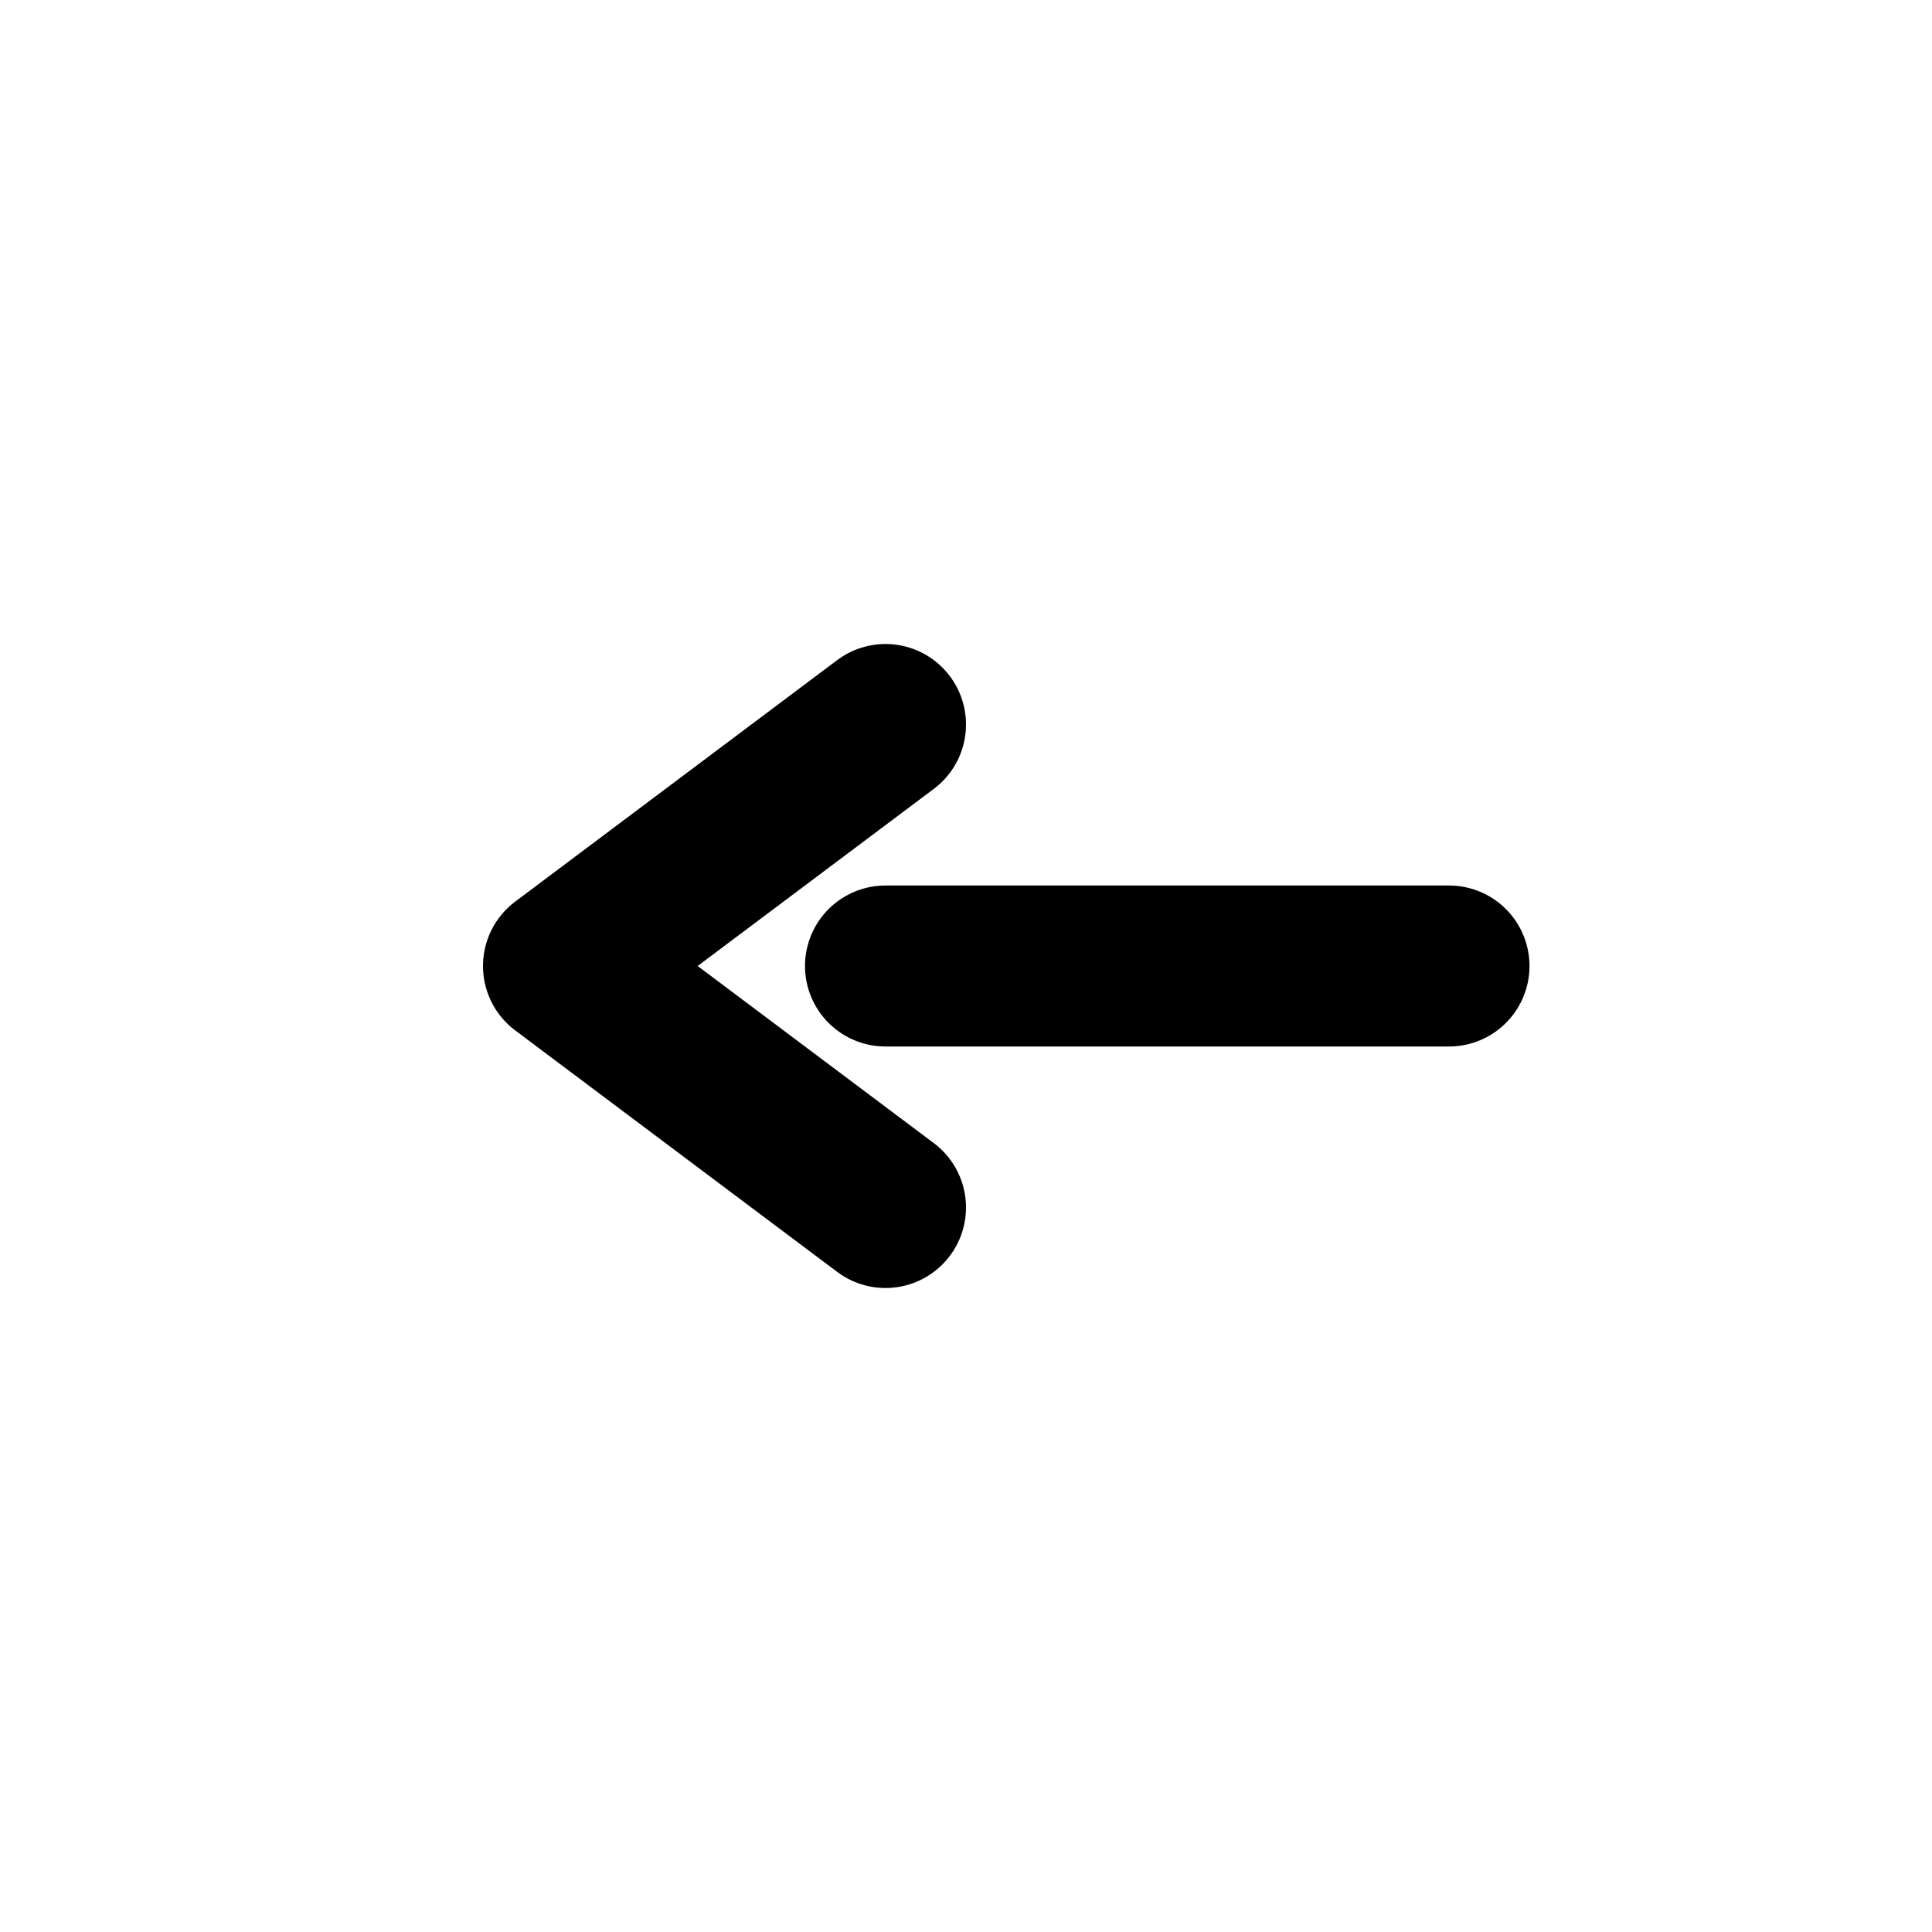
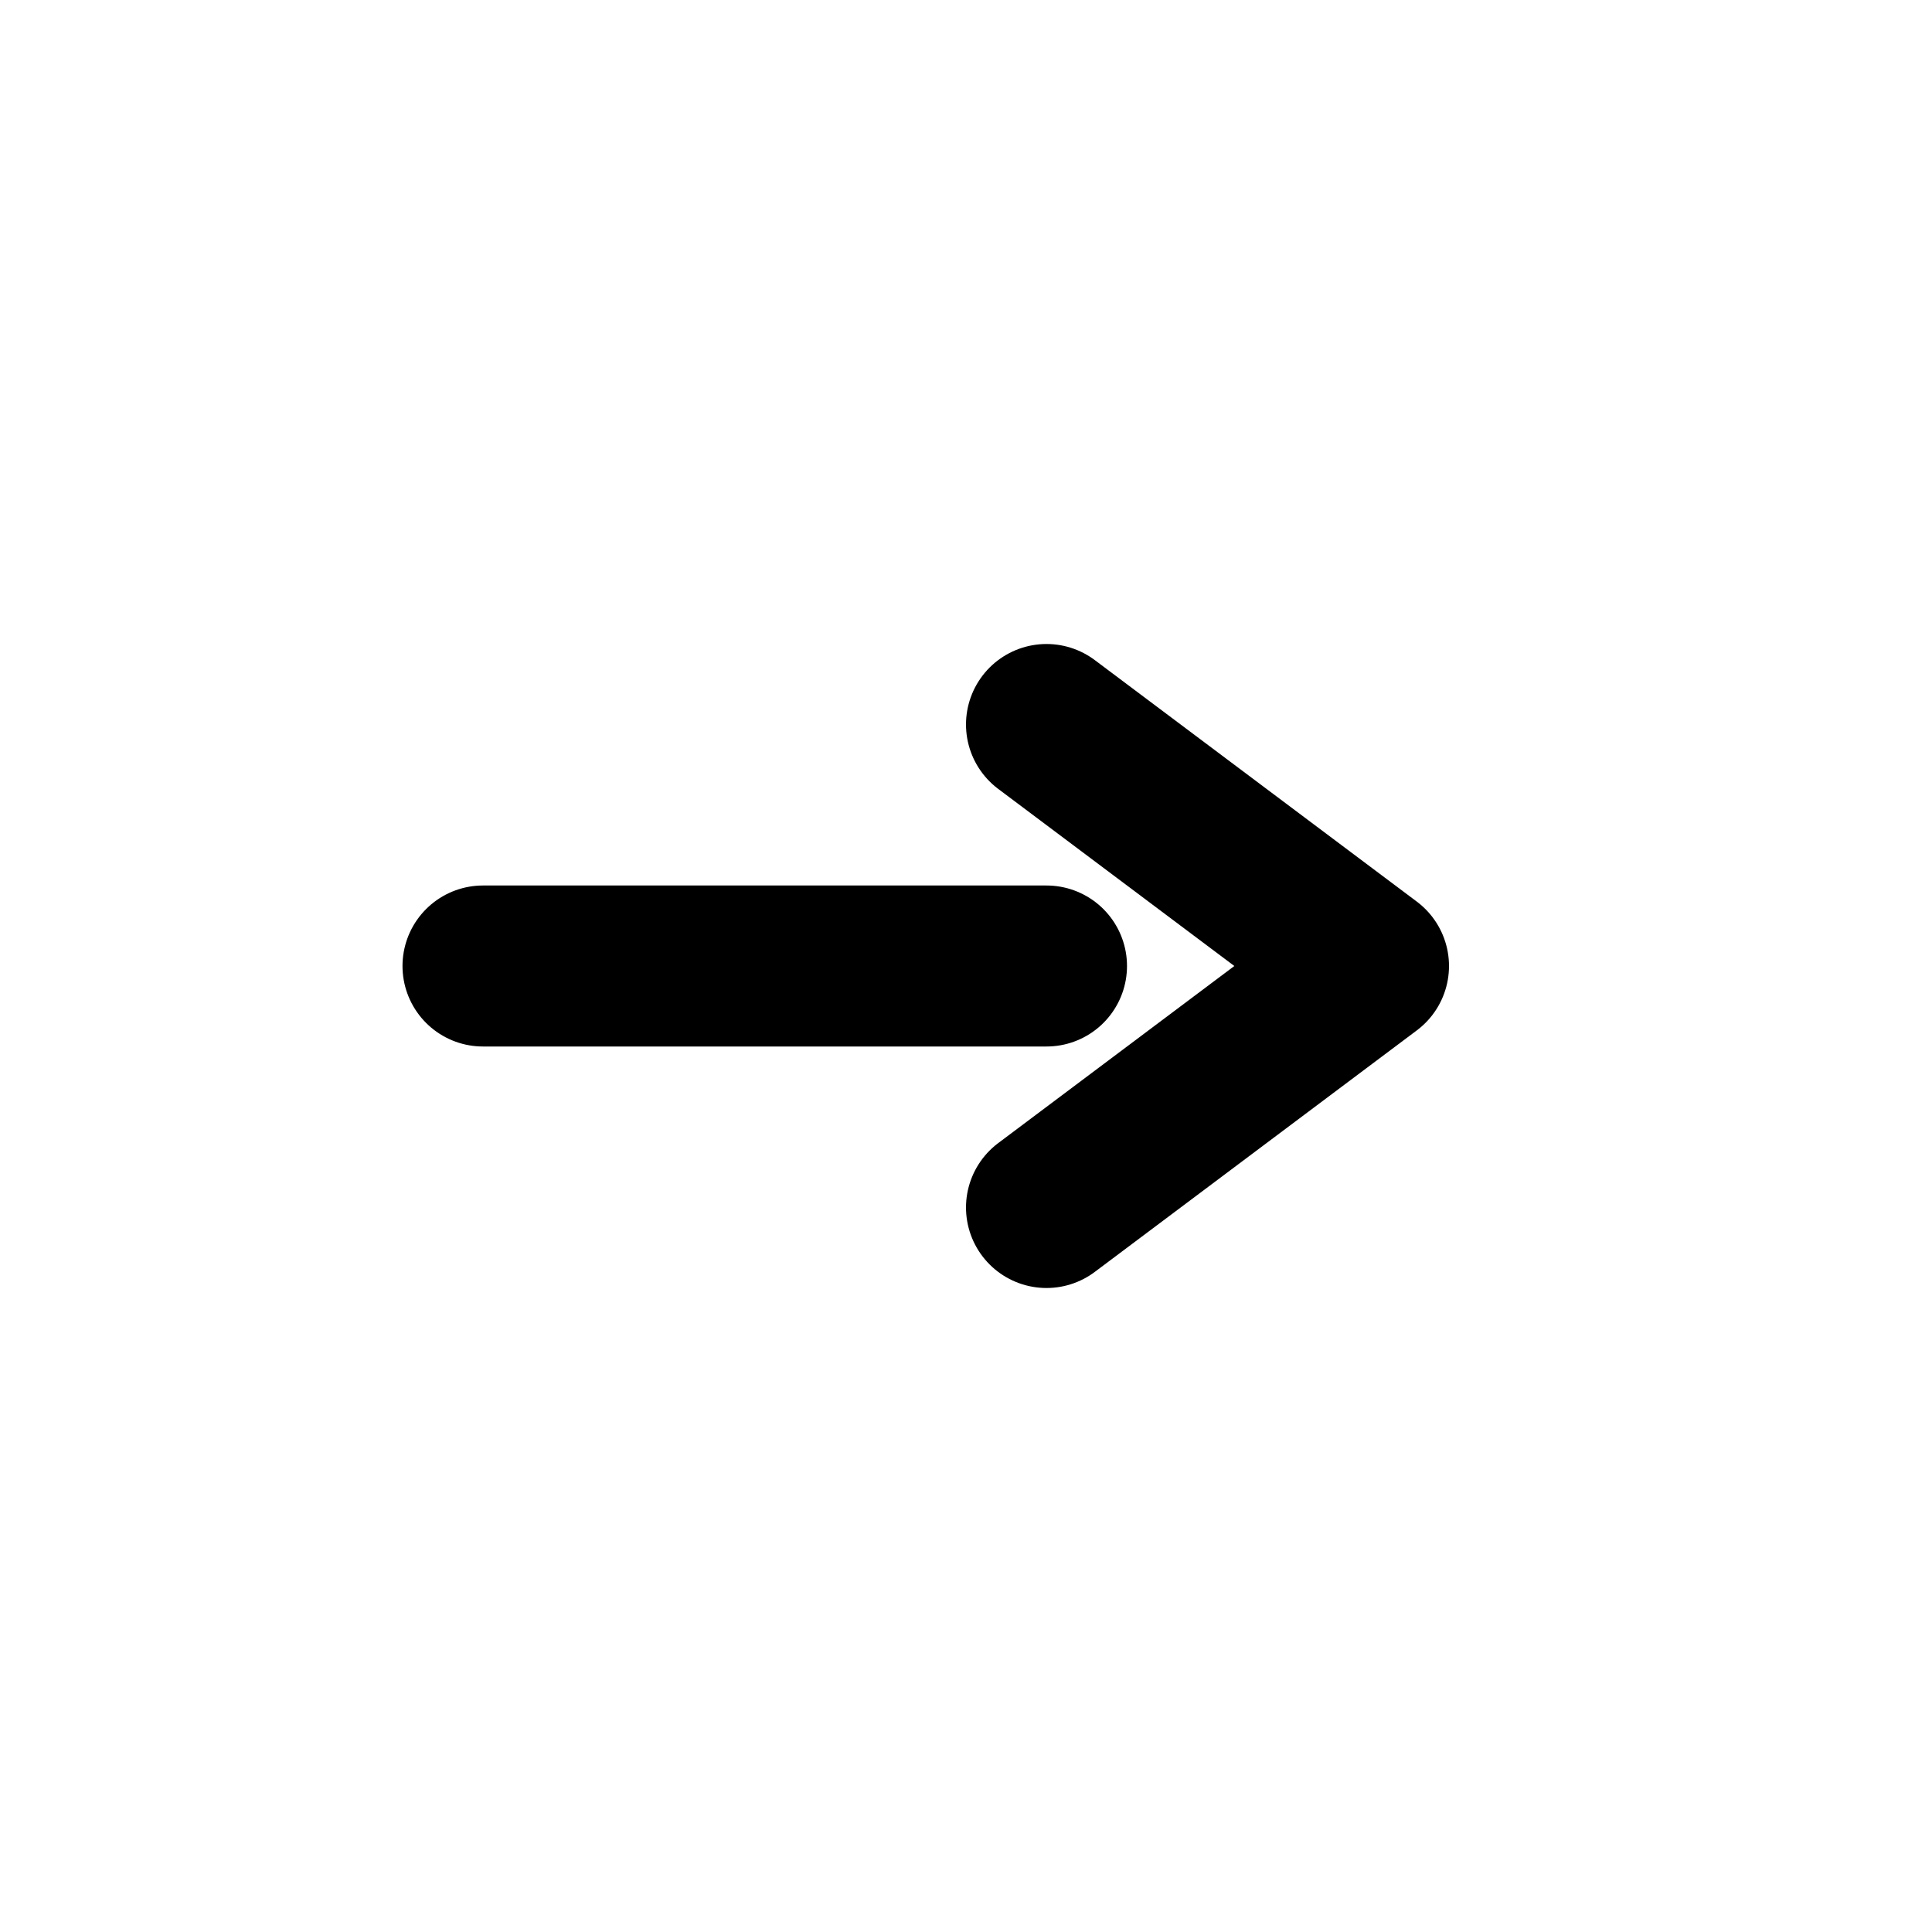
<svg xmlns="http://www.w3.org/2000/svg" viewBox="0 0 24 24" fill="none" stroke="currentColor" stroke-width="2" stroke-linecap="round" stroke-linejoin="round" aria-hidden="true">
-   <line id="shaft" x1="18" y1="12" x2="11" y2="12" />
-   <polyline id="head" points="11,9 7,12 11,15" />
+   <line id="shaft" x1="6" y1="12" x2="13" y2="12" />
+   <polyline id="head" points="13,9 17,12 13,15" />
</svg>
